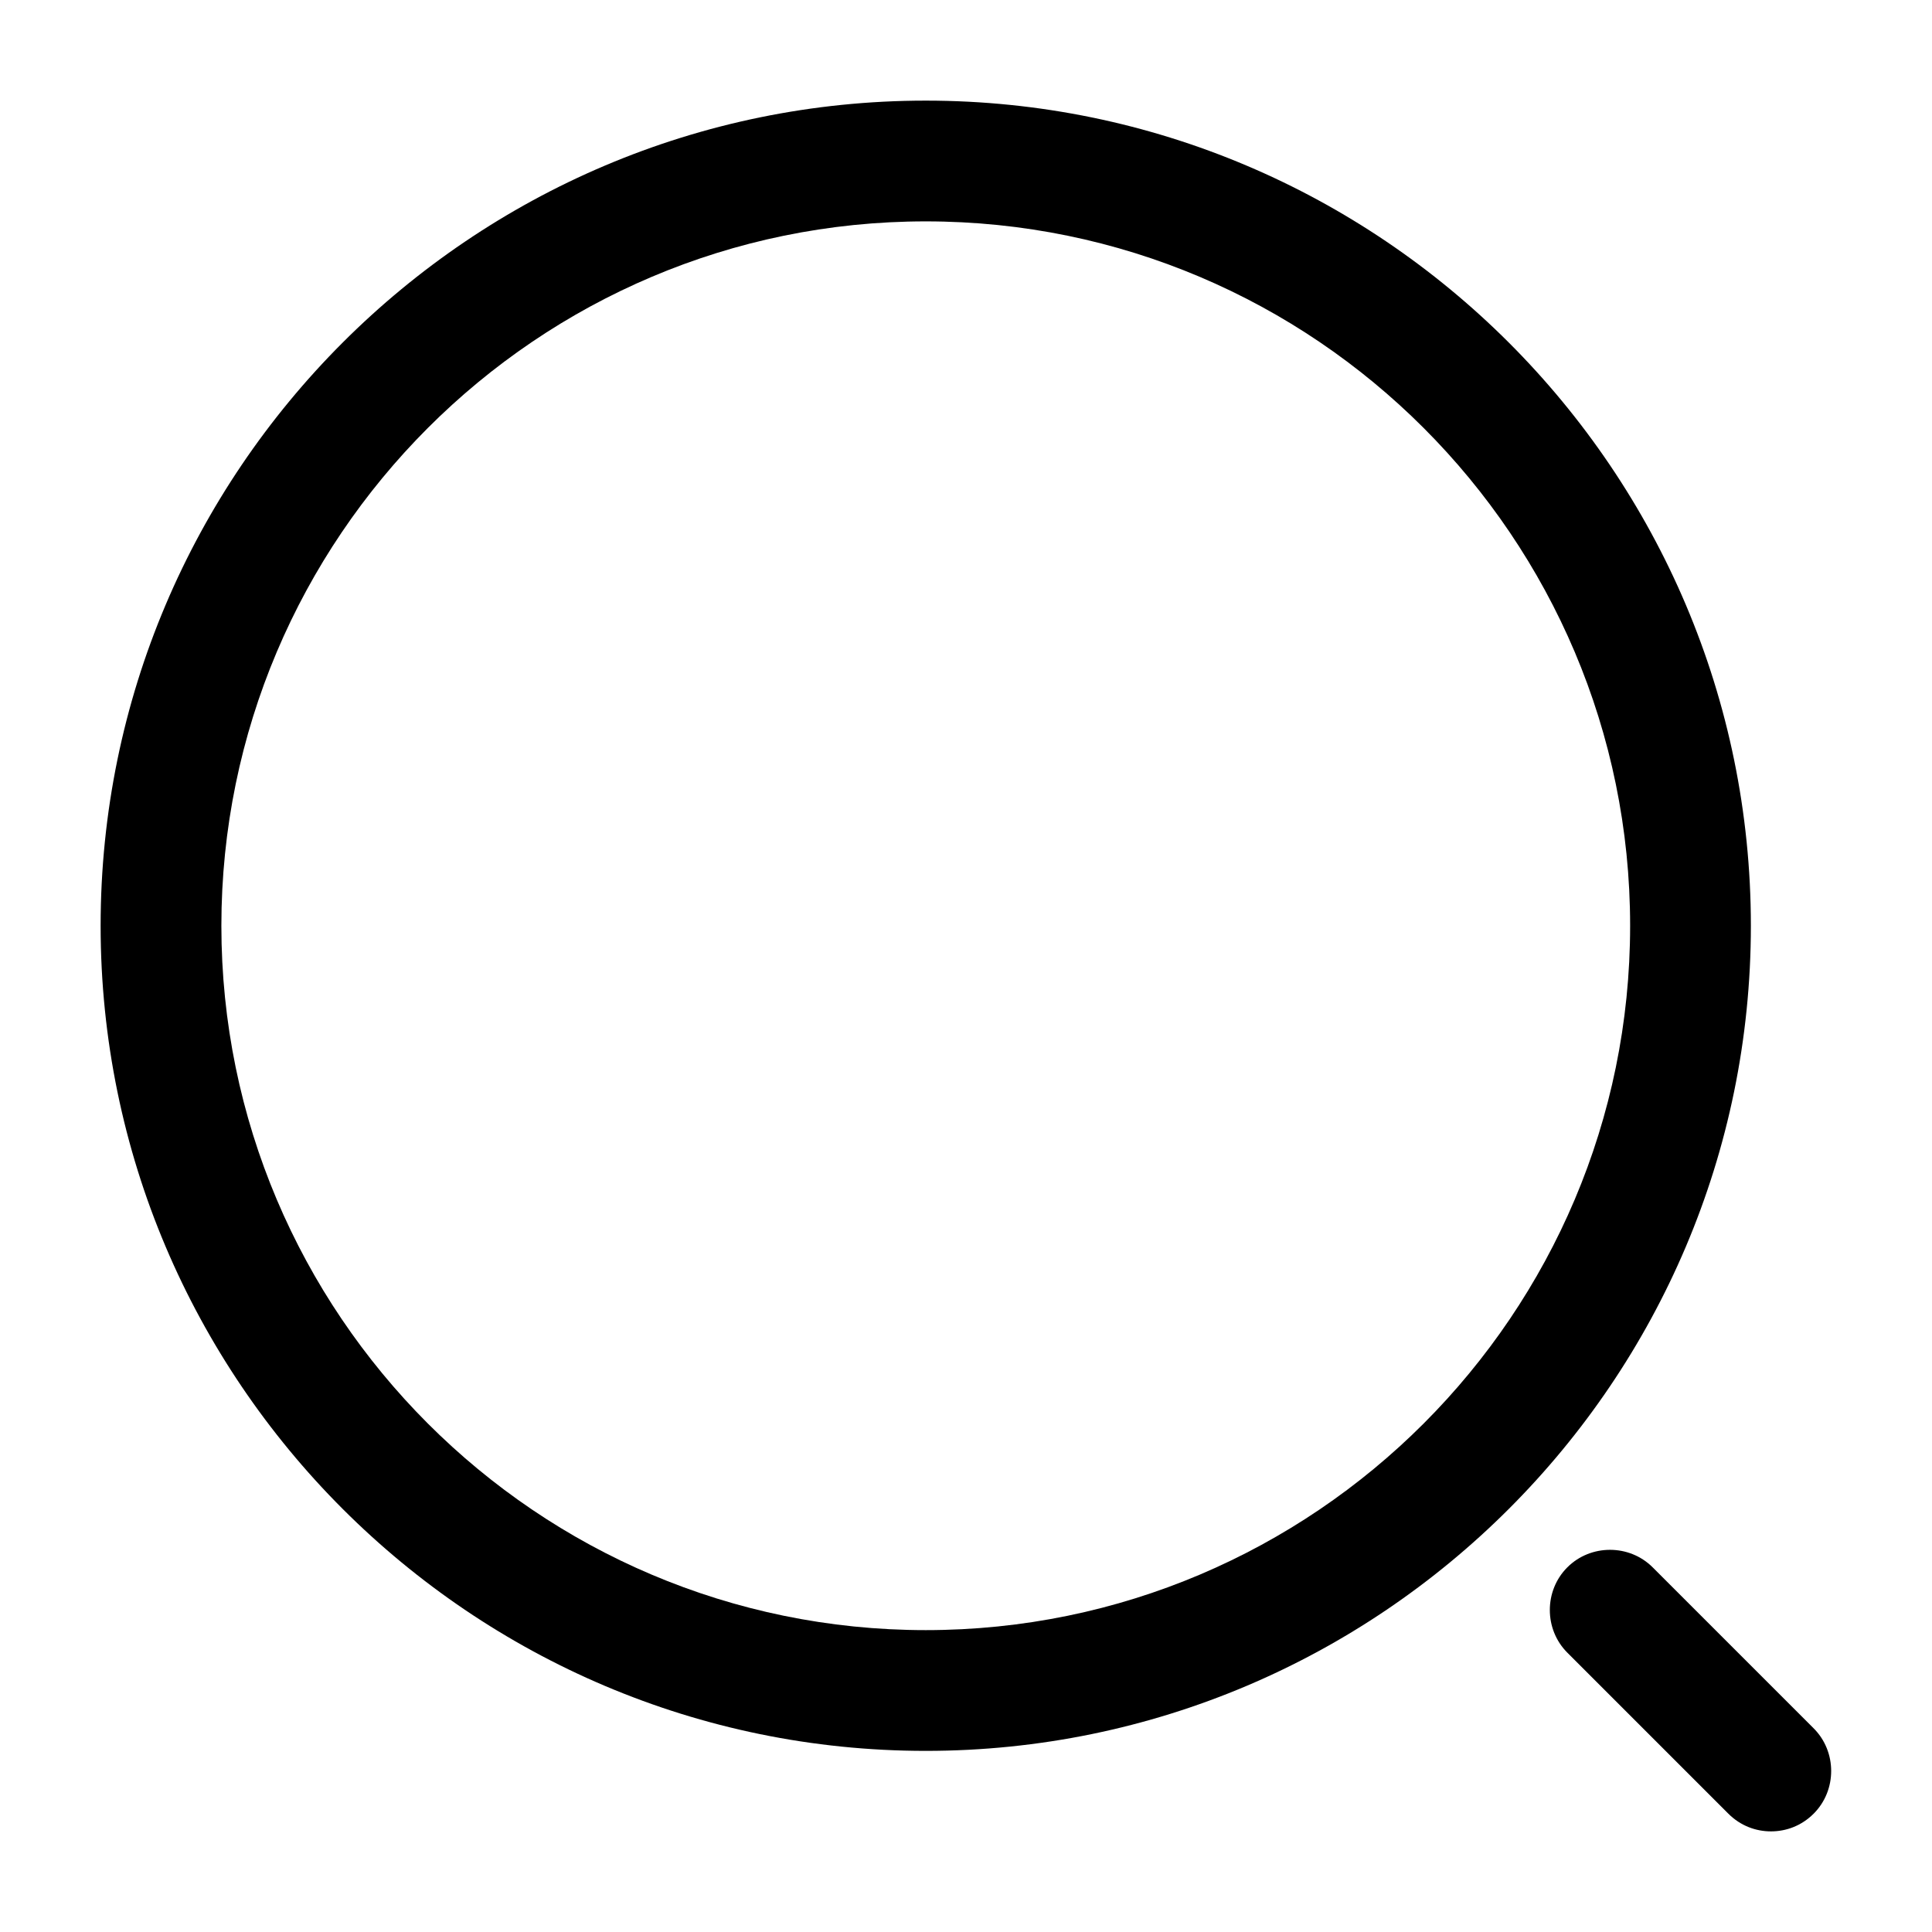
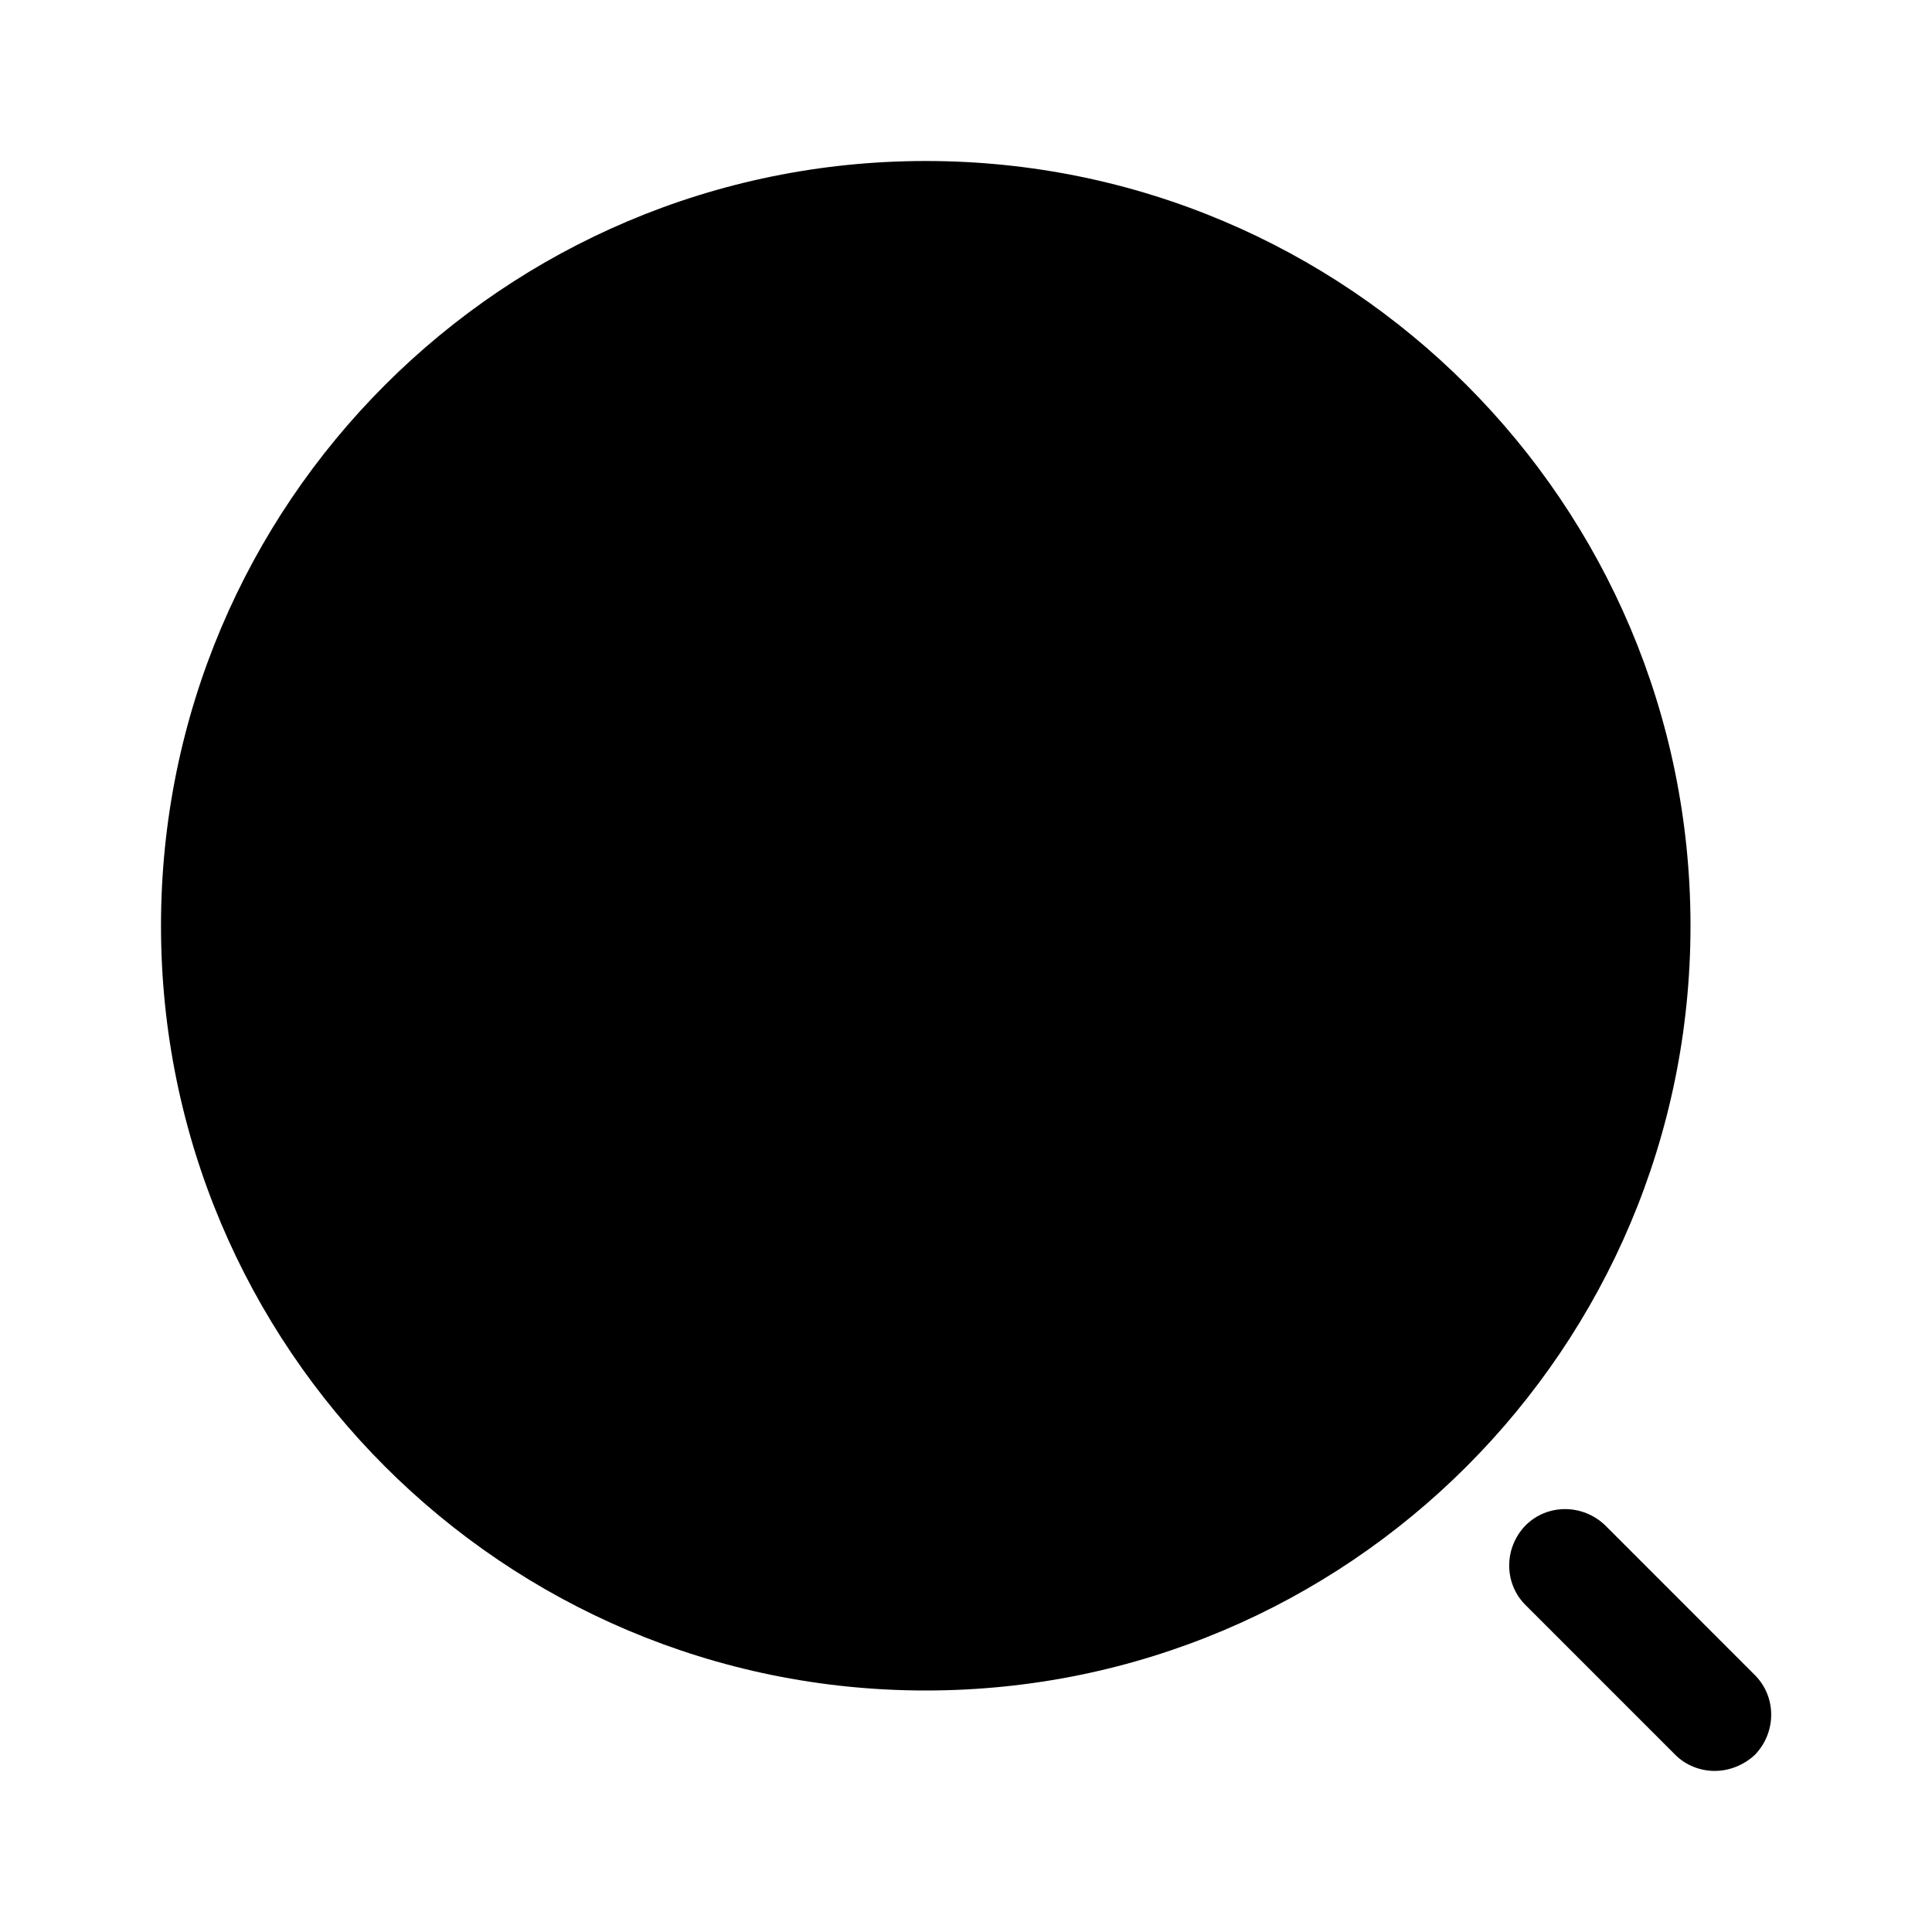
<svg xmlns="http://www.w3.org/2000/svg" width="24" height="24" viewBox="0 0 24 24">
-   <path d="M11.5 21.75C5.85 21.75 1.25 17.15 1.25 11.5C1.25 5.85 5.85 1.25 11.5 1.25C17.15 1.25 21.75 5.85 21.75 11.5C21.75 17.15 17.15 21.75 11.5 21.75ZM11.5 2.75C6.67 2.75 2.75 6.68 2.75 11.5C2.75 16.32 6.67 20.25 11.5 20.25C16.33 20.25 20.25 16.32 20.25 11.5C20.25 6.68 16.33 2.75 11.5 2.75Z" />
-   <path d="M22 22.75C21.81 22.75 21.62 22.68 21.47 22.53L19.47 20.53C19.18 20.24 19.18 19.76 19.47 19.47C19.76 19.18 20.24 19.18 20.53 19.47L22.53 21.47C22.82 21.76 22.82 22.24 22.53 22.53C22.38 22.68 22.19 22.75 22 22.75Z" />
+   <path d="M11.5 21C16.747 21 21 16.747 21 11.5C21 6.253 16.747 2 11.5 2C6.253 2 2 6.253 2 11.5C2 16.747 6.253 21 11.5 21Z" />
+   <path d="M21.3 21.999C21.12 21.999 20.941 21.929 20.811 21.799L18.951 19.939C18.68 19.669 18.68 19.229 18.951 18.949C19.221 18.679 19.66 18.679 19.941 18.949L21.8 20.809C22.07 21.079 22.07 21.519 21.8 21.799C21.66 21.929 21.48 21.999 21.3 21.999Z" />
</svg>
